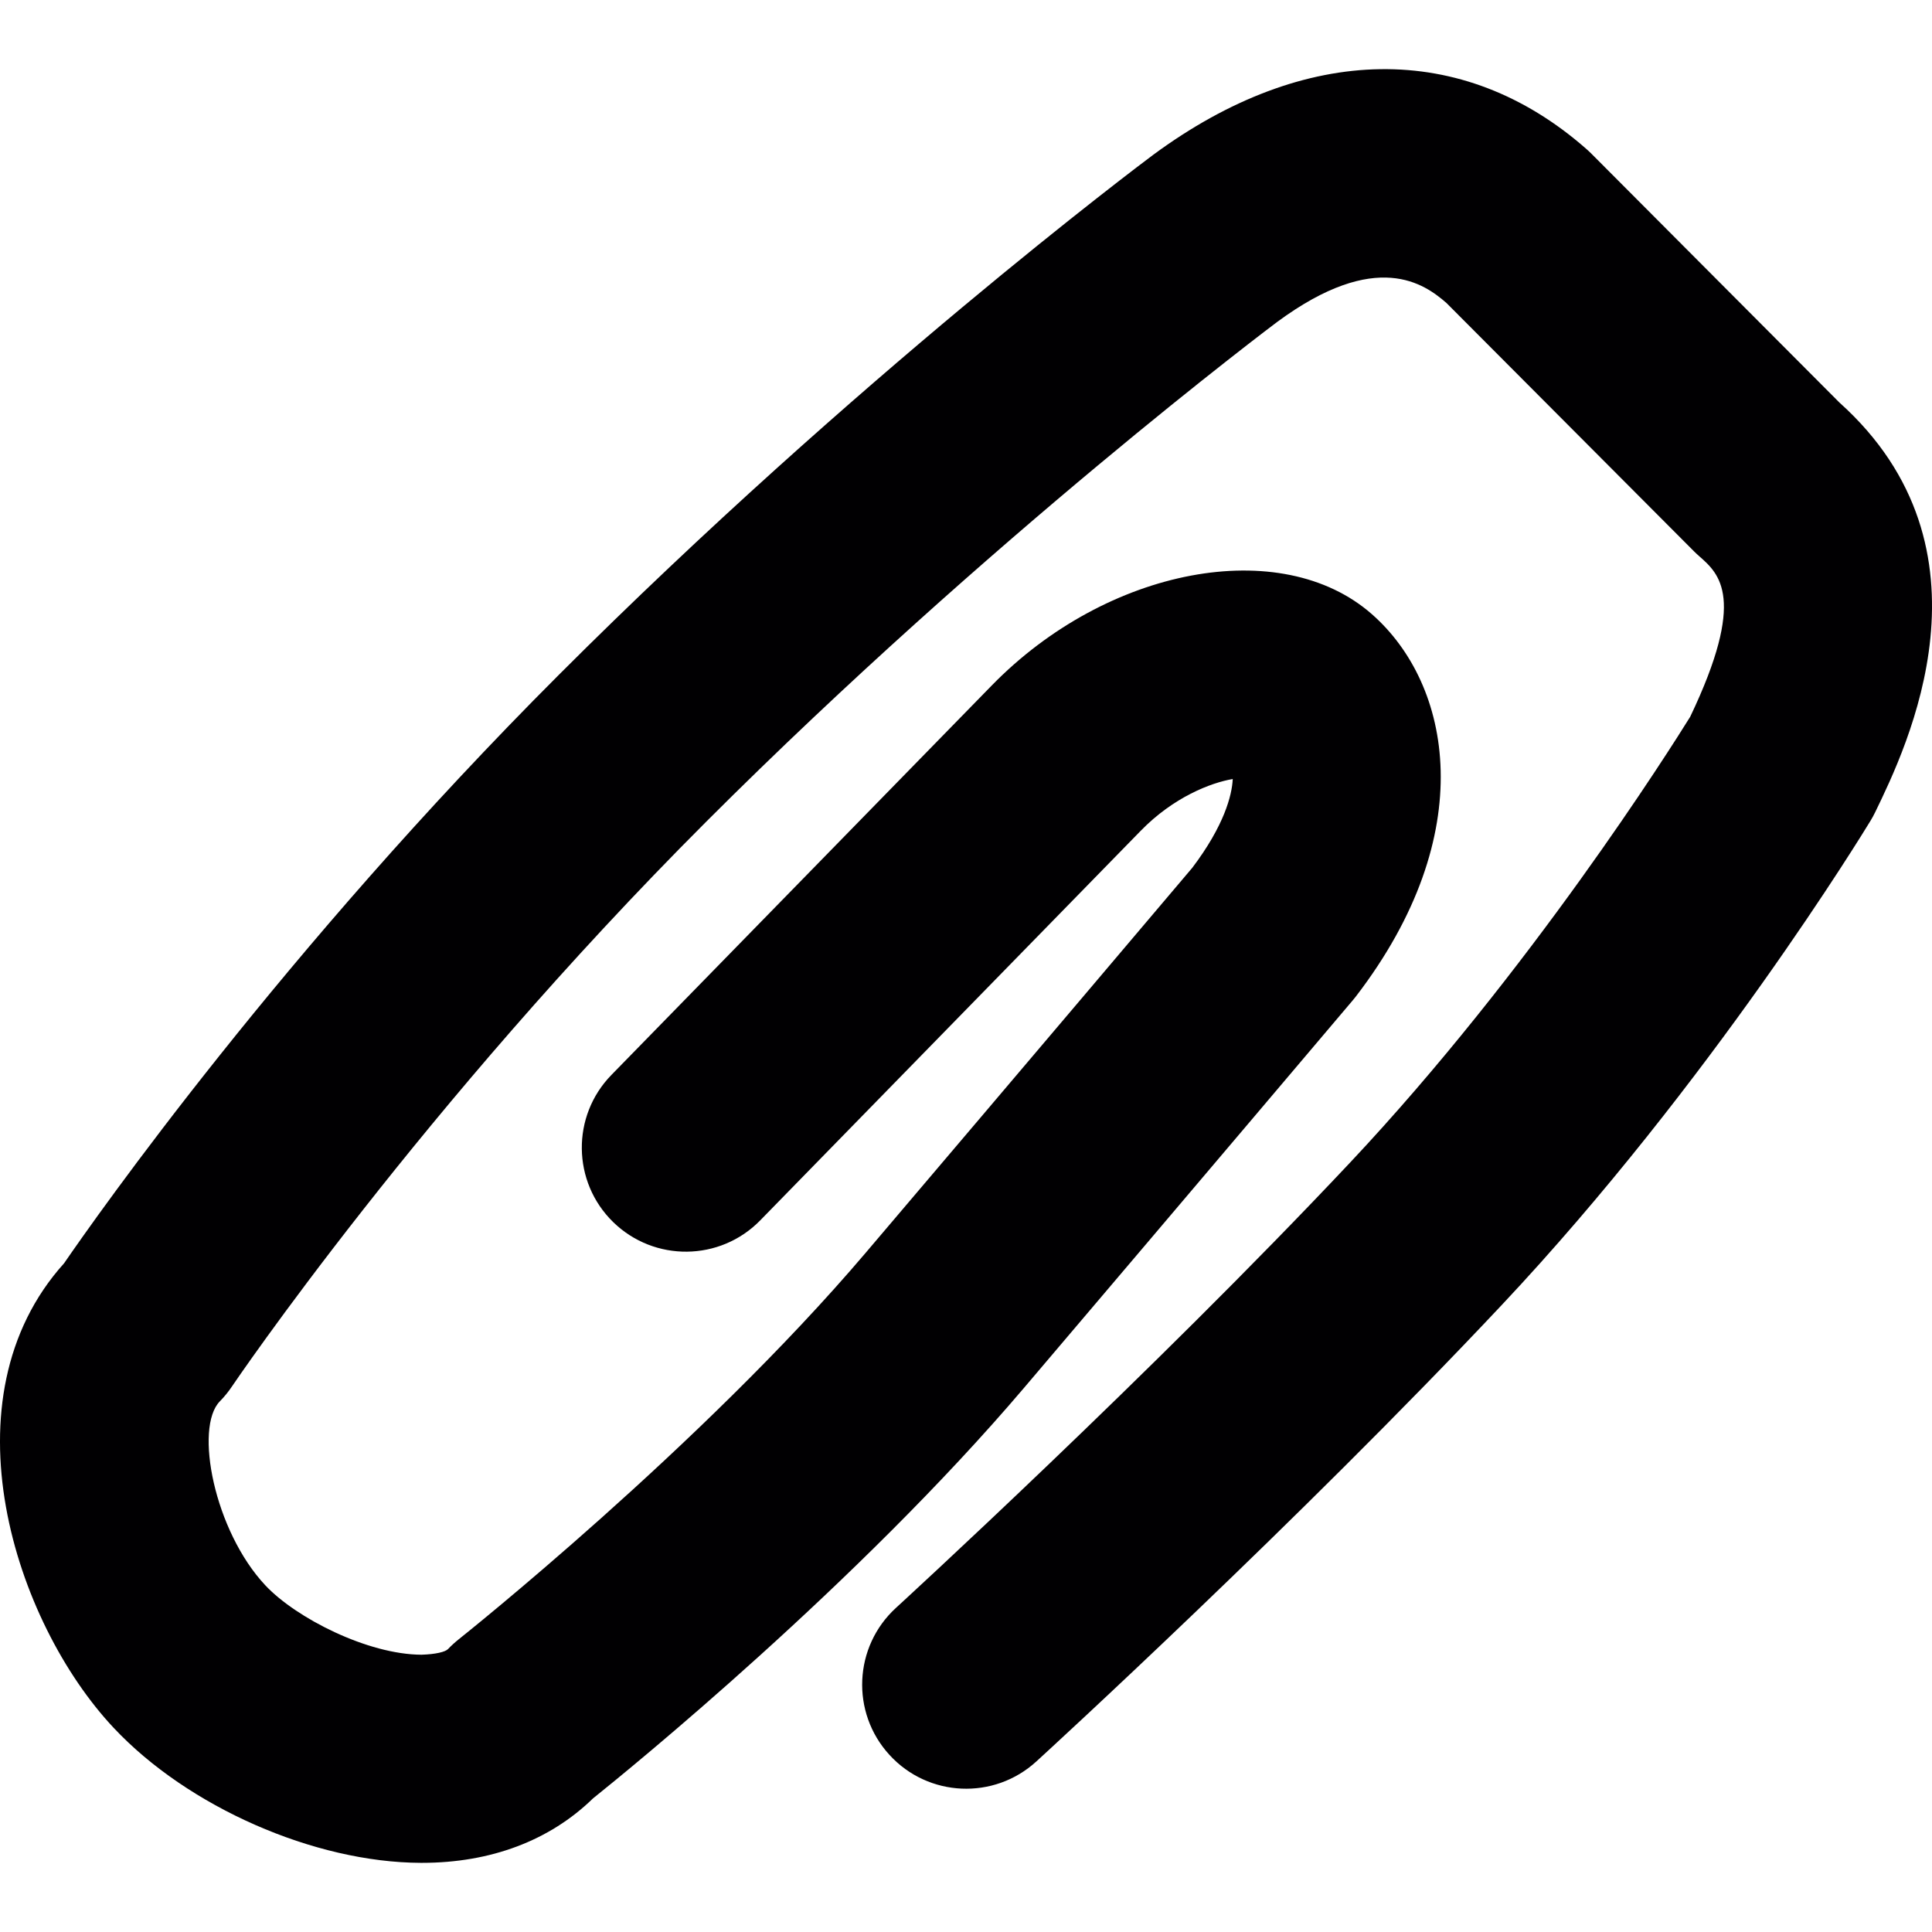
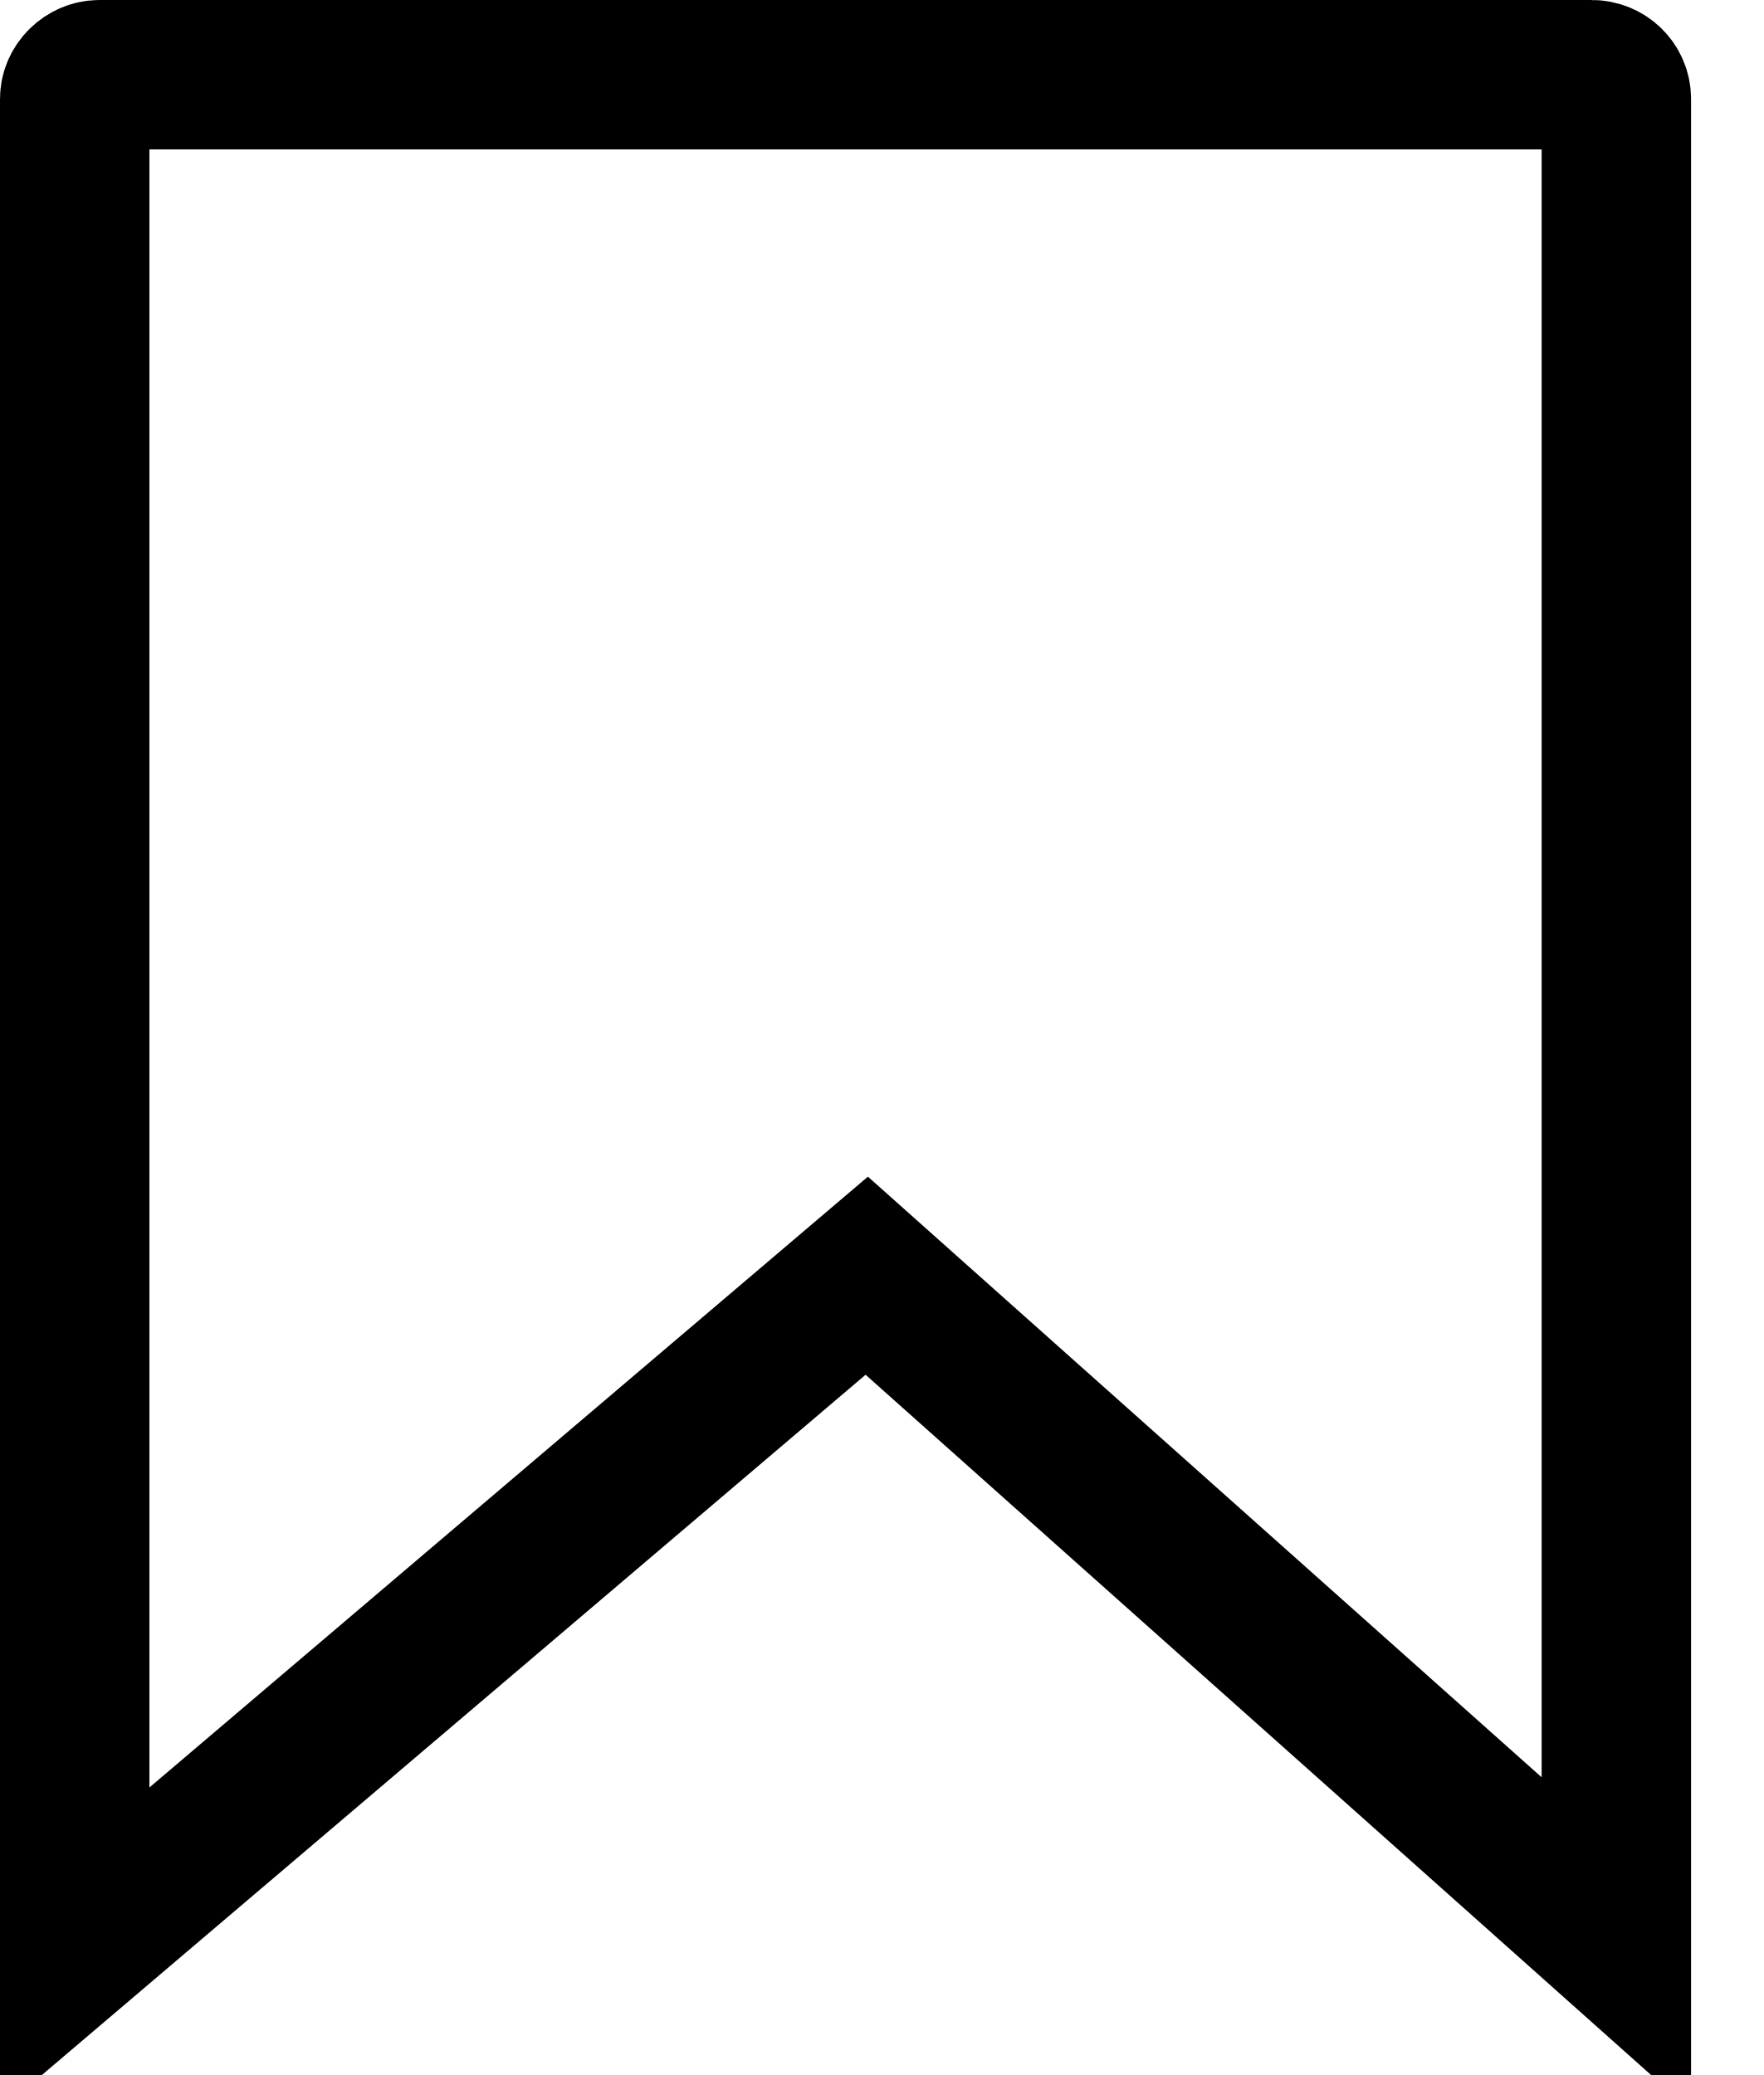
- <svg xmlns="http://www.w3.org/2000/svg" version="1.1" id="Capa_1" x="0px" y="0px" viewBox="0 0 55.706 55.706" style="enable-background:new 0 0 55.706 55.706;" xml:space="preserve">
-   <g>
-     <path style="fill:#010002;" d="M53.032,11.602L45.88,4.426c-0.047-0.047-0.096-0.092-0.146-0.136   c-3.555-3.121-8.102-3.059-12.486,0.176c-0.346,0.258-8.577,6.433-17.131,14.988C8.151,27.42,2.787,35.057,1.848,36.424   c-3.519,3.905-1.43,10.352,1.431,13.397c2.141,2.28,5.782,3.88,8.854,3.891c0.011,0,0.021,0,0.032,0   c1.984,0,3.683-0.641,4.932-1.857c1.078-0.864,7.633-6.197,12.427-11.836c4.996-5.878,9.481-11.177,9.481-11.177   c0.03-0.037,0.061-0.074,0.09-0.111c3.602-4.691,2.763-9.003,0.459-11.024c-2.613-2.295-7.634-1.351-10.959,2.058L17.629,30.994   c-1.157,1.185-1.135,3.084,0.05,4.242c1.186,1.157,3.085,1.137,4.243-0.051l10.968-11.23c0.946-0.971,2.021-1.386,2.654-1.493   c-0.021,0.467-0.247,1.345-1.167,2.56c-0.499,0.59-4.737,5.595-9.424,11.109c-4.737,5.573-11.655,11.079-11.725,11.134   c-0.109,0.087-0.213,0.182-0.31,0.283c-0.079,0.082-0.352,0.15-0.764,0.163c-1.552-0.005-3.618-1.058-4.501-1.998   c-1.479-1.575-2.055-4.554-1.314-5.308c0.129-0.132,0.245-0.273,0.347-0.426c0.054-0.08,5.474-8.084,13.674-16.284   C28.595,15.46,36.759,9.332,36.826,9.282c2.873-2.119,4.254-1.089,4.878-0.548l7.144,7.167c0.047,0.047,0.096,0.092,0.146,0.136   c0.581,0.51,1.374,1.206-0.26,4.63c-0.582,0.938-4.624,7.34-9.805,12.852c-5.727,6.092-13.022,12.774-13.095,12.841   c-1.222,1.118-1.307,3.016-0.189,4.238c1.118,1.225,3.016,1.309,4.238,0.189c0.305-0.278,7.532-6.898,13.417-13.159   c6.02-6.404,10.447-13.656,10.632-13.961c0.049-0.08,0.094-0.163,0.135-0.247C54.98,21.538,57.747,15.833,53.032,11.602z" />
+ <svg xmlns="http://www.w3.org/2000/svg" width="17px" height="20px" viewBox="0 0 17 20" version="1.1">
+   <g id="Web" stroke="none" stroke-width="1" fill="none" fill-rule="evenodd">
+     <g id="Home" transform="translate(-974, -713)" stroke="#000000" stroke-width="1.44">
+       <g id="Group-3" transform="translate(430, 102)">
+         <g id="Group-2" transform="translate(0, 20)">
+           <g id="Like,-comment,-send,-collect" transform="translate(20, 583)">
+             <path d="M524.72,26.786 L532.353,20.296 L539.577,26.737 L539.577,8.954 C539.577,8.824 539.472,8.72 539.338,8.72 L524.959,8.72 C524.83,8.72 524.72,8.829 524.72,8.954 L524.72,26.786 Z" id="Collect" />
+           </g>
+         </g>
+       </g>
+     </g>
  </g>
-   <g>
- </g>
-   <g>
- </g>
-   <g>
- </g>
-   <g>
- </g>
-   <g>
- </g>
-   <g>
- </g>
-   <g>
- </g>
-   <g>
- </g>
-   <g>
- </g>
-   <g>
- </g>
-   <g>
- </g>
-   <g>
- </g>
-   <g>
- </g>
-   <g>
- </g>
-   <g>
- </g>
</svg>
